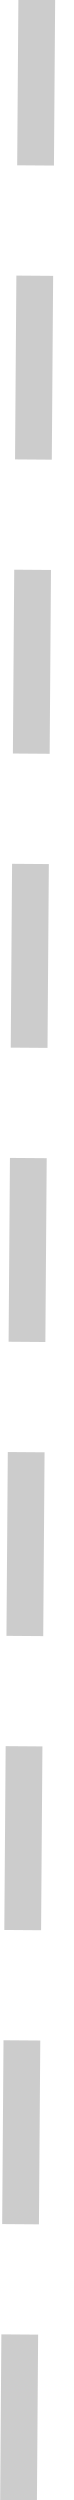
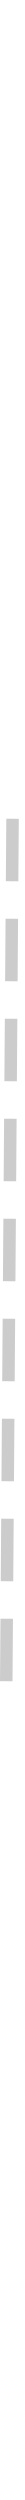
- <svg xmlns="http://www.w3.org/2000/svg" width="2" height="68" viewBox="0 0 2 68">
+ <svg xmlns="http://www.w3.org/2000/svg" width="2" height="200" viewBox="0 0 2 68">
  <path fill="none" fill-rule="evenodd" stroke="#CCC" stroke-dasharray="4 4" stroke-linecap="square" d="M72 16L71.5 84.594" transform="translate(-71 -16)" />
</svg>
